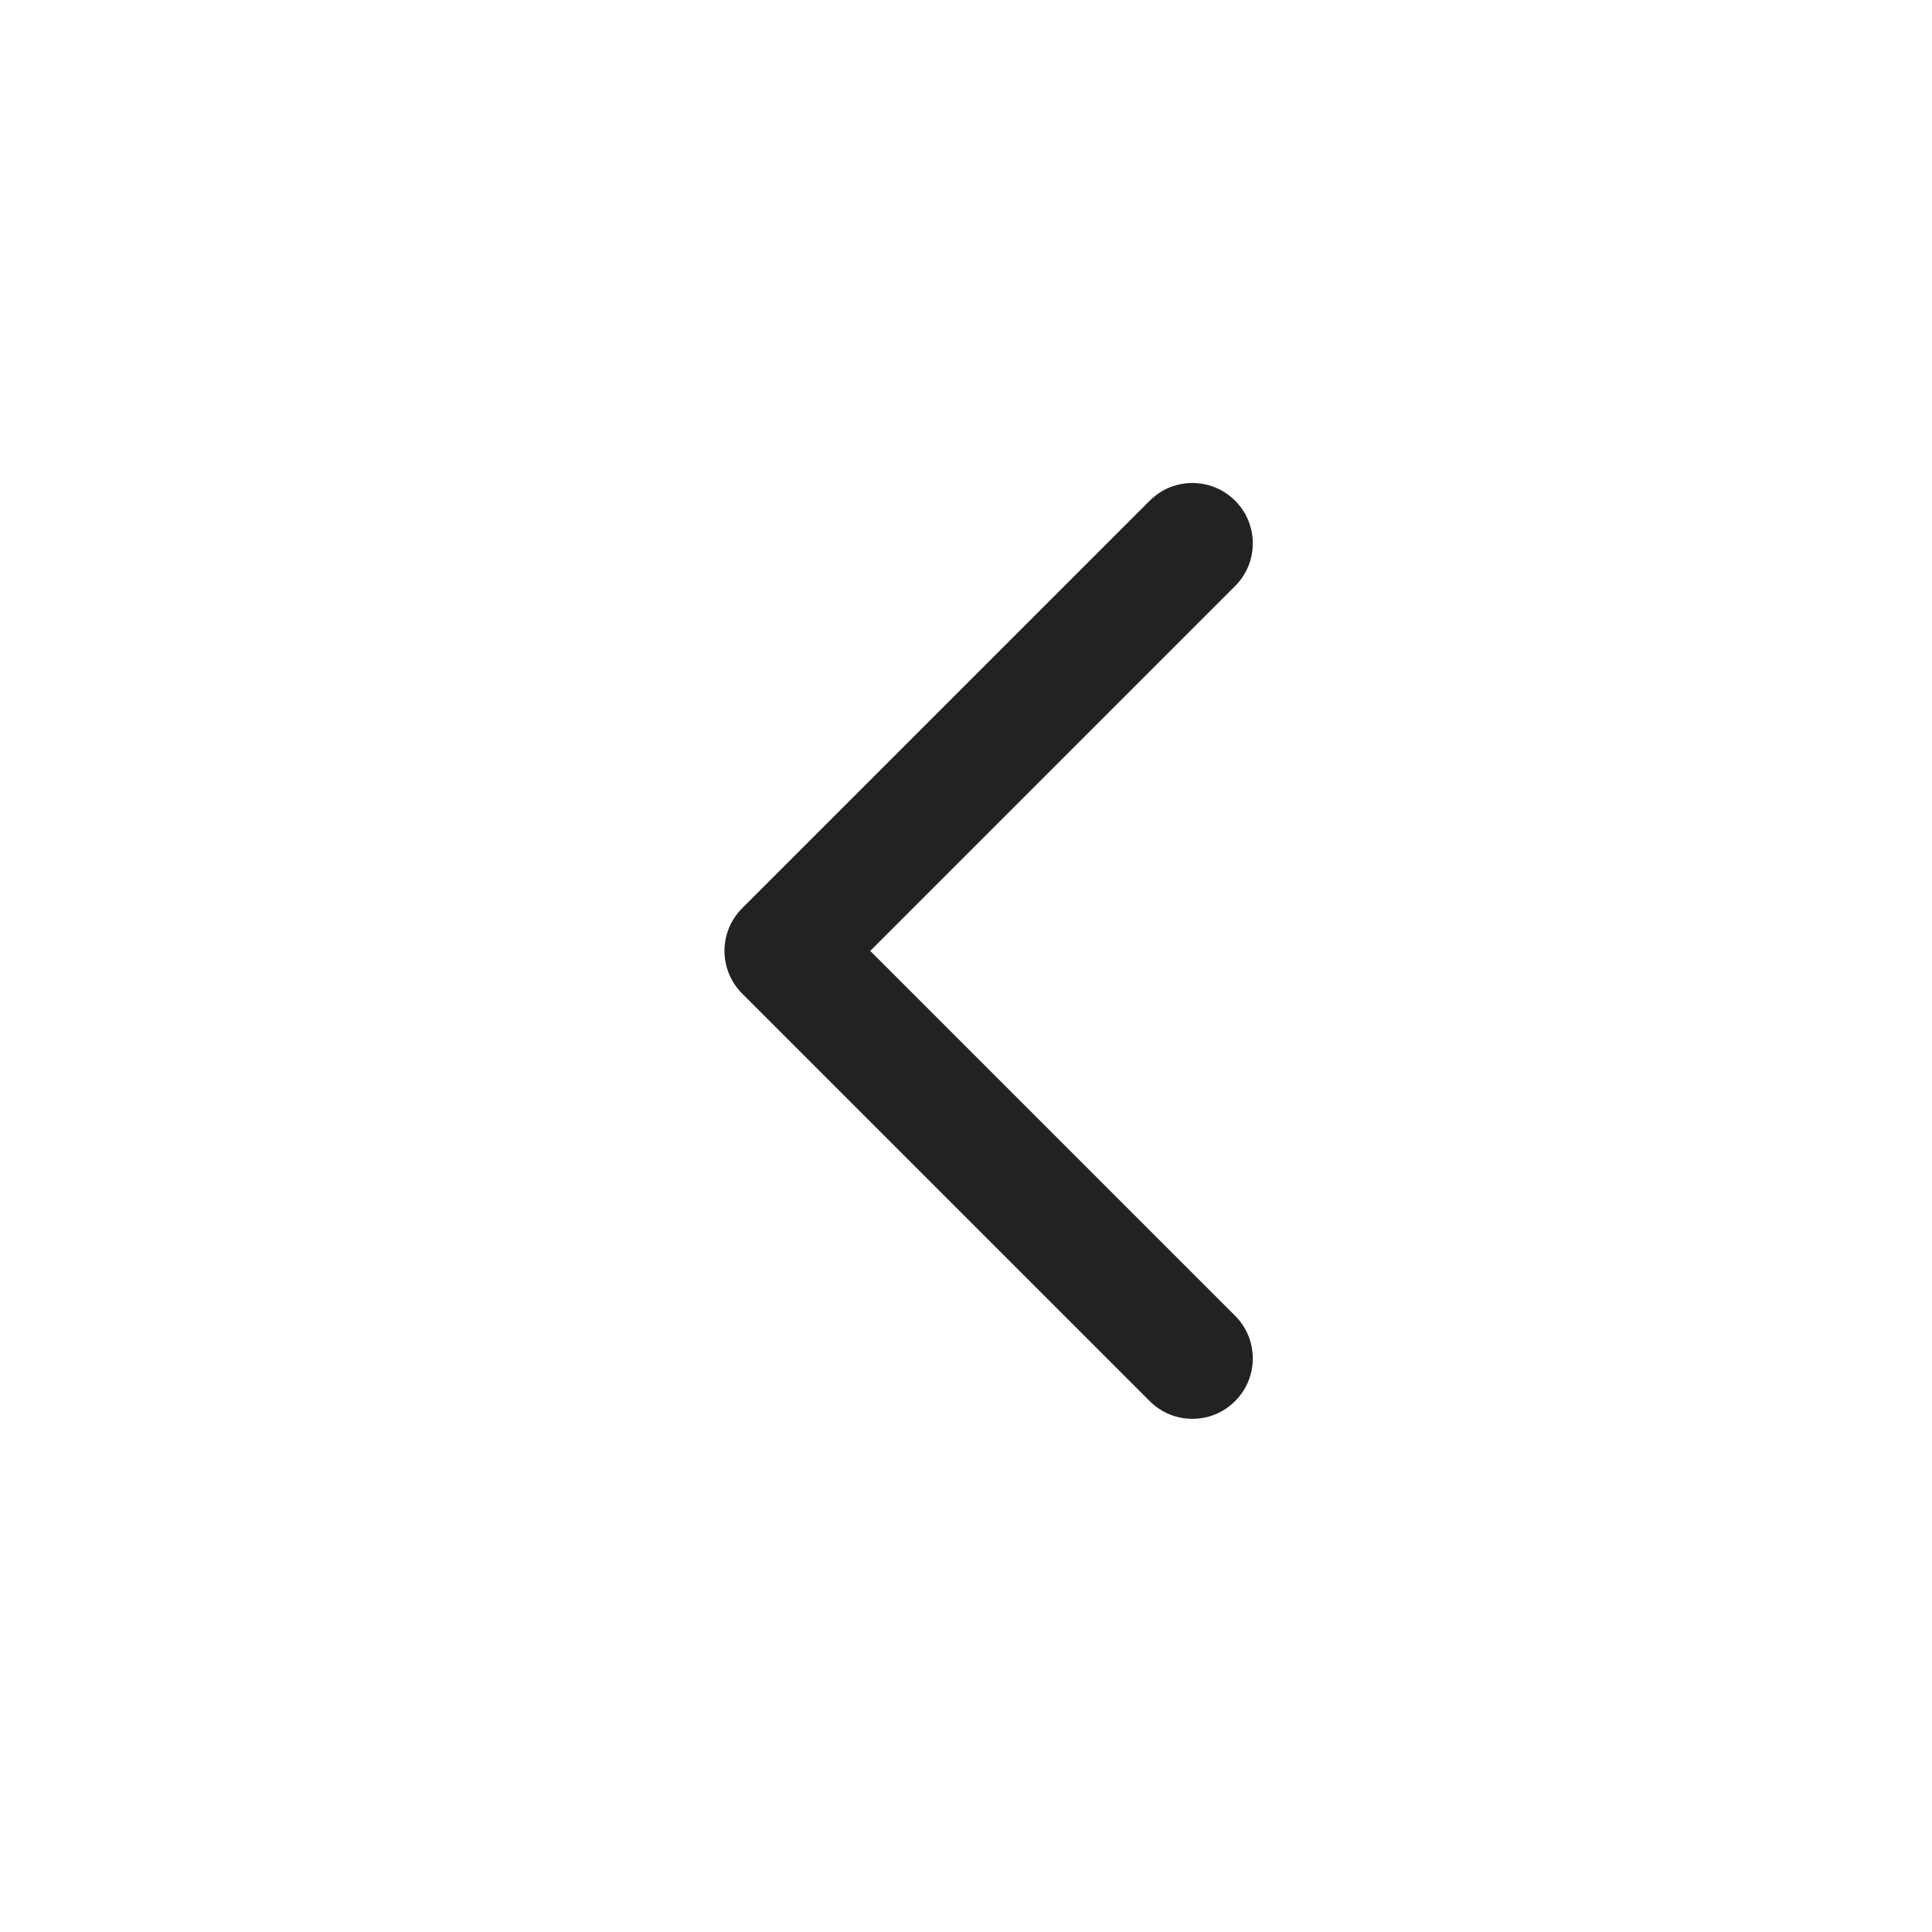
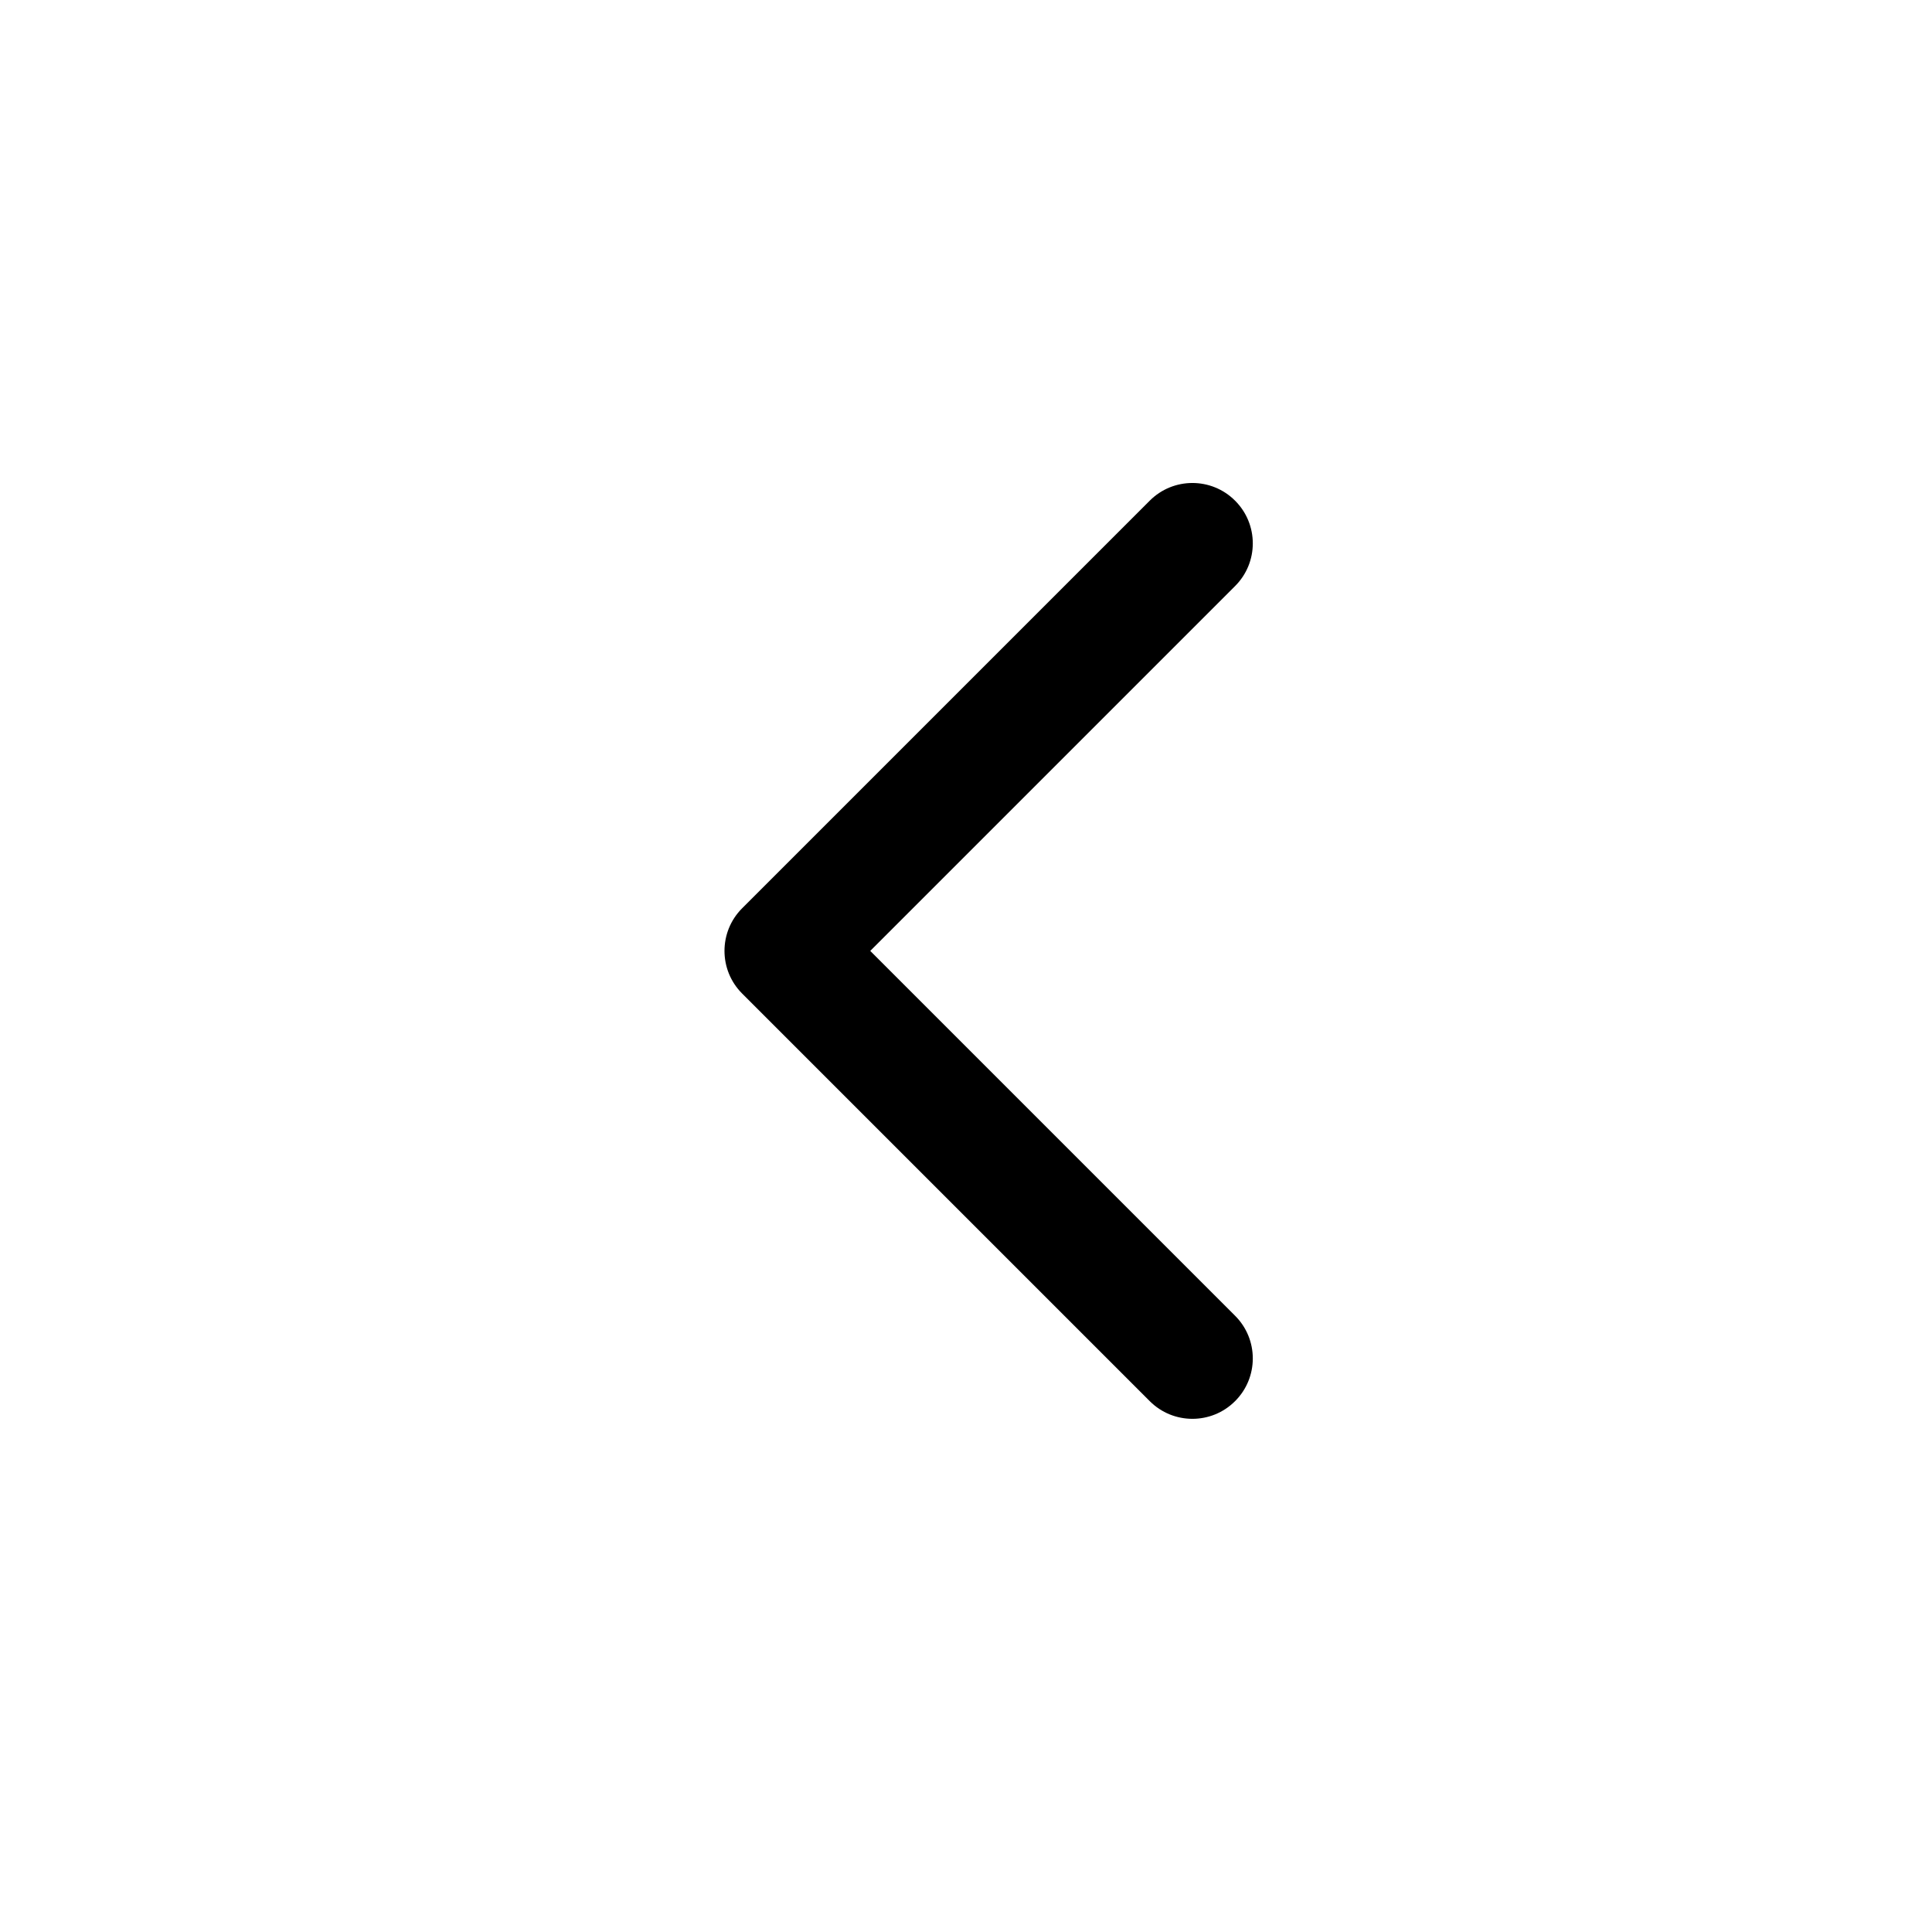
<svg xmlns="http://www.w3.org/2000/svg" viewBox="0 0 32 32" fill="currentColor">
-   <path fill-rule="evenodd" clip-rule="evenodd" d="M20.457 8.293C20.848 8.683 20.848 9.317 20.457 9.707L14.414 15.75L20.457 21.793C20.848 22.183 20.848 22.817 20.457 23.207C20.067 23.598 19.433 23.598 19.043 23.207L12.293 16.457C11.902 16.067 11.902 15.433 12.293 15.043L19.043 8.293C19.433 7.902 20.067 7.902 20.457 8.293Z" fill="#222222" />
+   <path fill-rule="evenodd" clip-rule="evenodd" d="M20.457 8.293C20.848 8.683 20.848 9.317 20.457 9.707L14.414 15.75L20.457 21.793C20.848 22.183 20.848 22.817 20.457 23.207C20.067 23.598 19.433 23.598 19.043 23.207L12.293 16.457C11.902 16.067 11.902 15.433 12.293 15.043L19.043 8.293C19.433 7.902 20.067 7.902 20.457 8.293Z" />
</svg>
